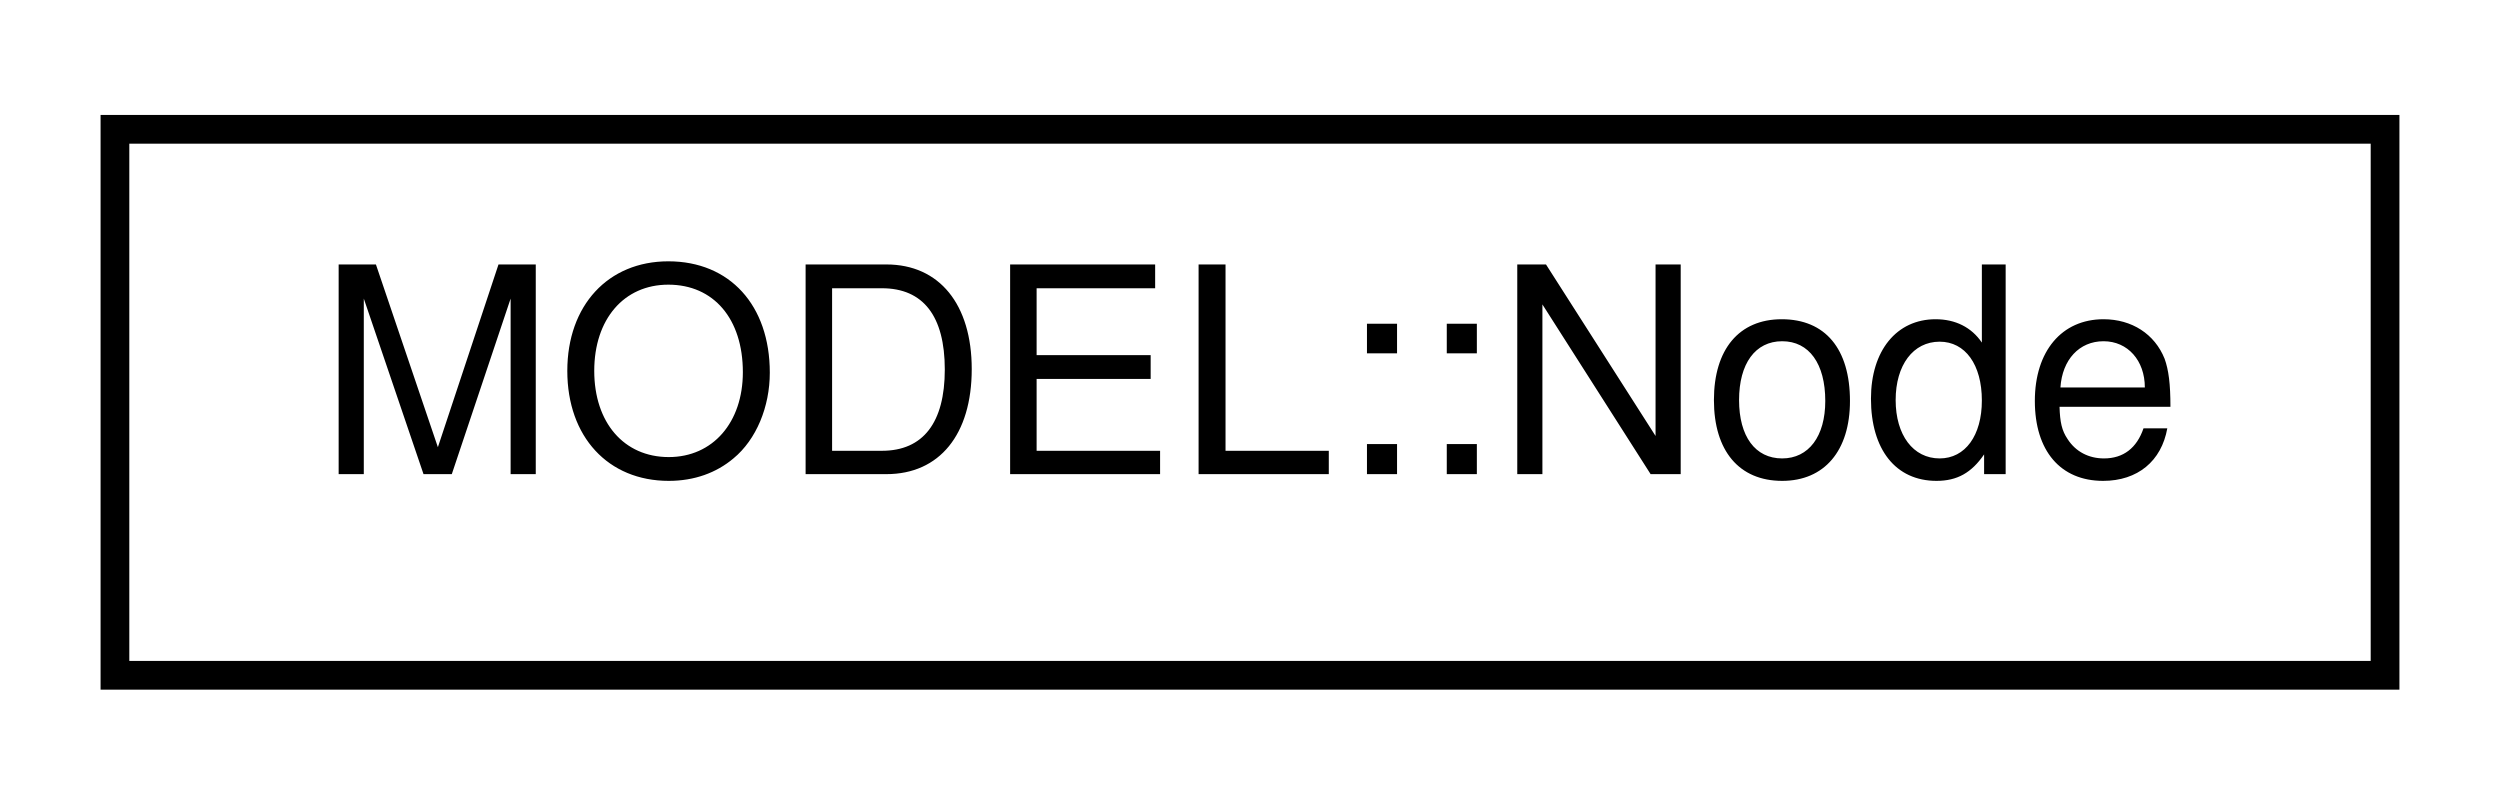
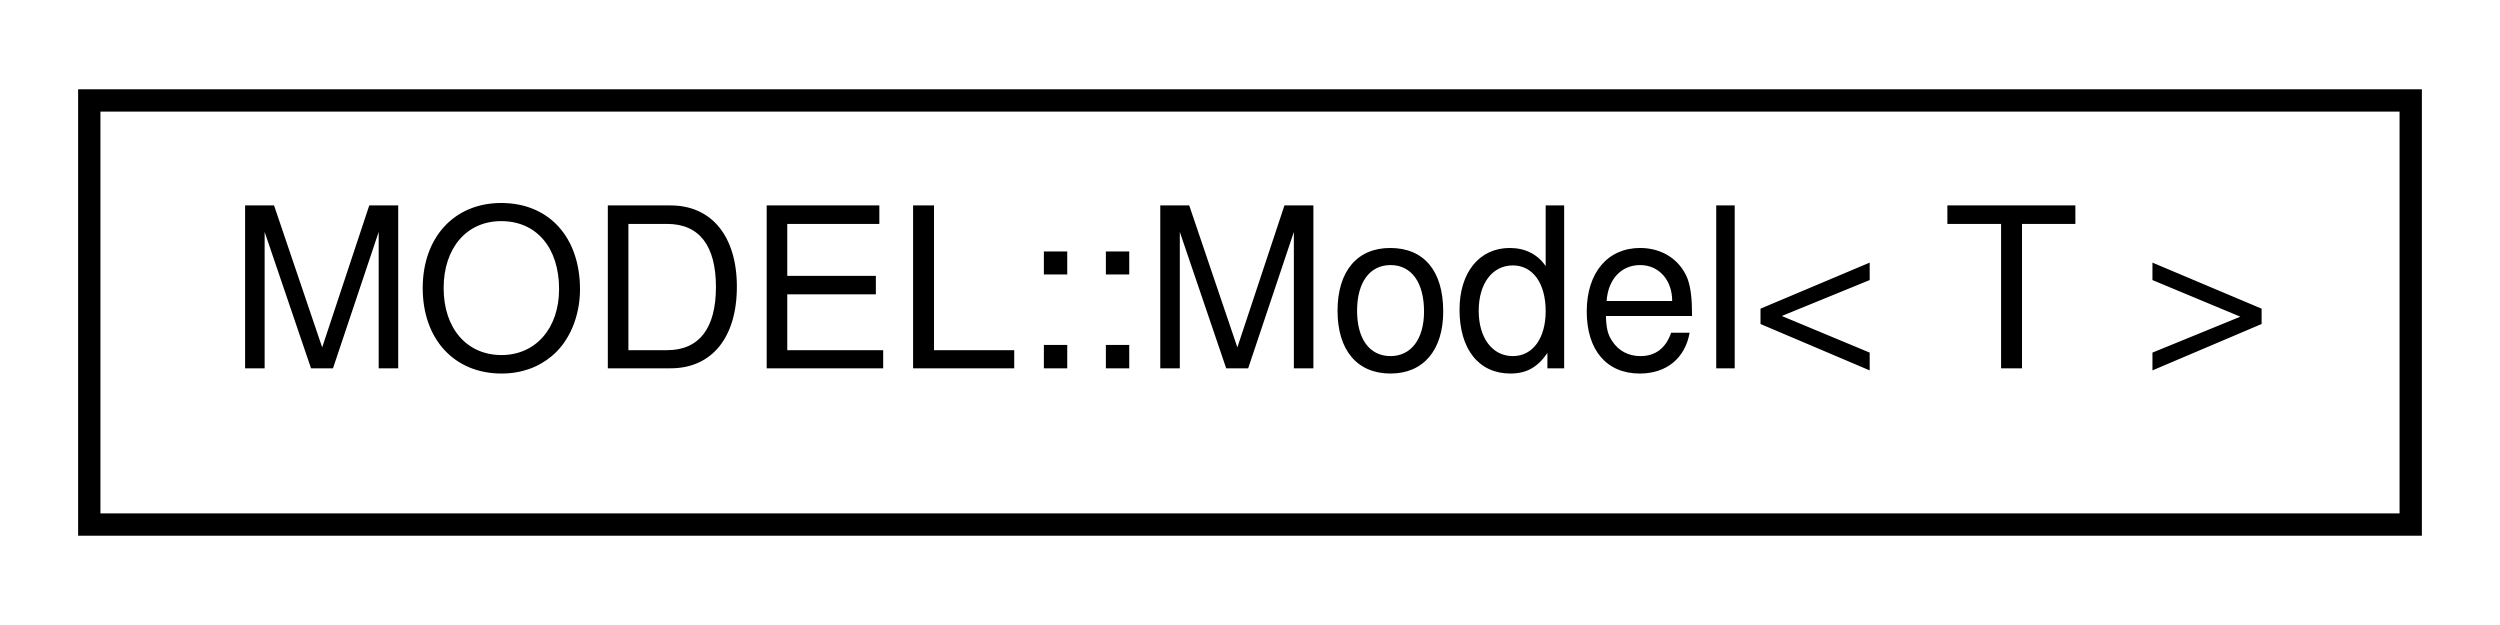
- <svg xmlns="http://www.w3.org/2000/svg" xmlns:xlink="http://www.w3.org/1999/xlink" width="87pt" height="28pt" viewBox="0.00 0.00 87.00 28.00">
+ <svg xmlns="http://www.w3.org/2000/svg" xmlns:xlink="http://www.w3.org/1999/xlink" width="112pt" height="28pt" viewBox="0.00 0.00 112.00 28.00">
  <g id="graph0" class="graph" transform="scale(1 1) rotate(0) translate(4 24)">
    <g id="node1" class="node">
      <g id="a_node1">
-         <a xlink:href="class_m_o_d_e_l_1_1_node.html" target="_top" xlink:title="Node.">
-           <polygon fill="none" stroke="black" points="0,-0.5 0,-19.5 79,-19.5 79,-0.5 0,-0.5" />
-           <text text-anchor="middle" x="39.5" y="-7.5" font-family="Helvetica,sans-Serif" font-size="10.00">MODEL::Node</text>
+         <a xlink:href="class_m_o_d_e_l_1_1_model.html" target="_top" xlink:title="Model of 0D elements.">
+           <polygon fill="none" stroke="black" points="0,-0.5 0,-19.5 104,-19.5 104,-0.5 0,-0.5" />
+           <text text-anchor="middle" x="52" y="-7.5" font-family="Helvetica,sans-Serif" font-size="10.00">MODEL::Model&lt; T &gt;</text>
        </a>
      </g>
    </g>
  </g>
</svg>
